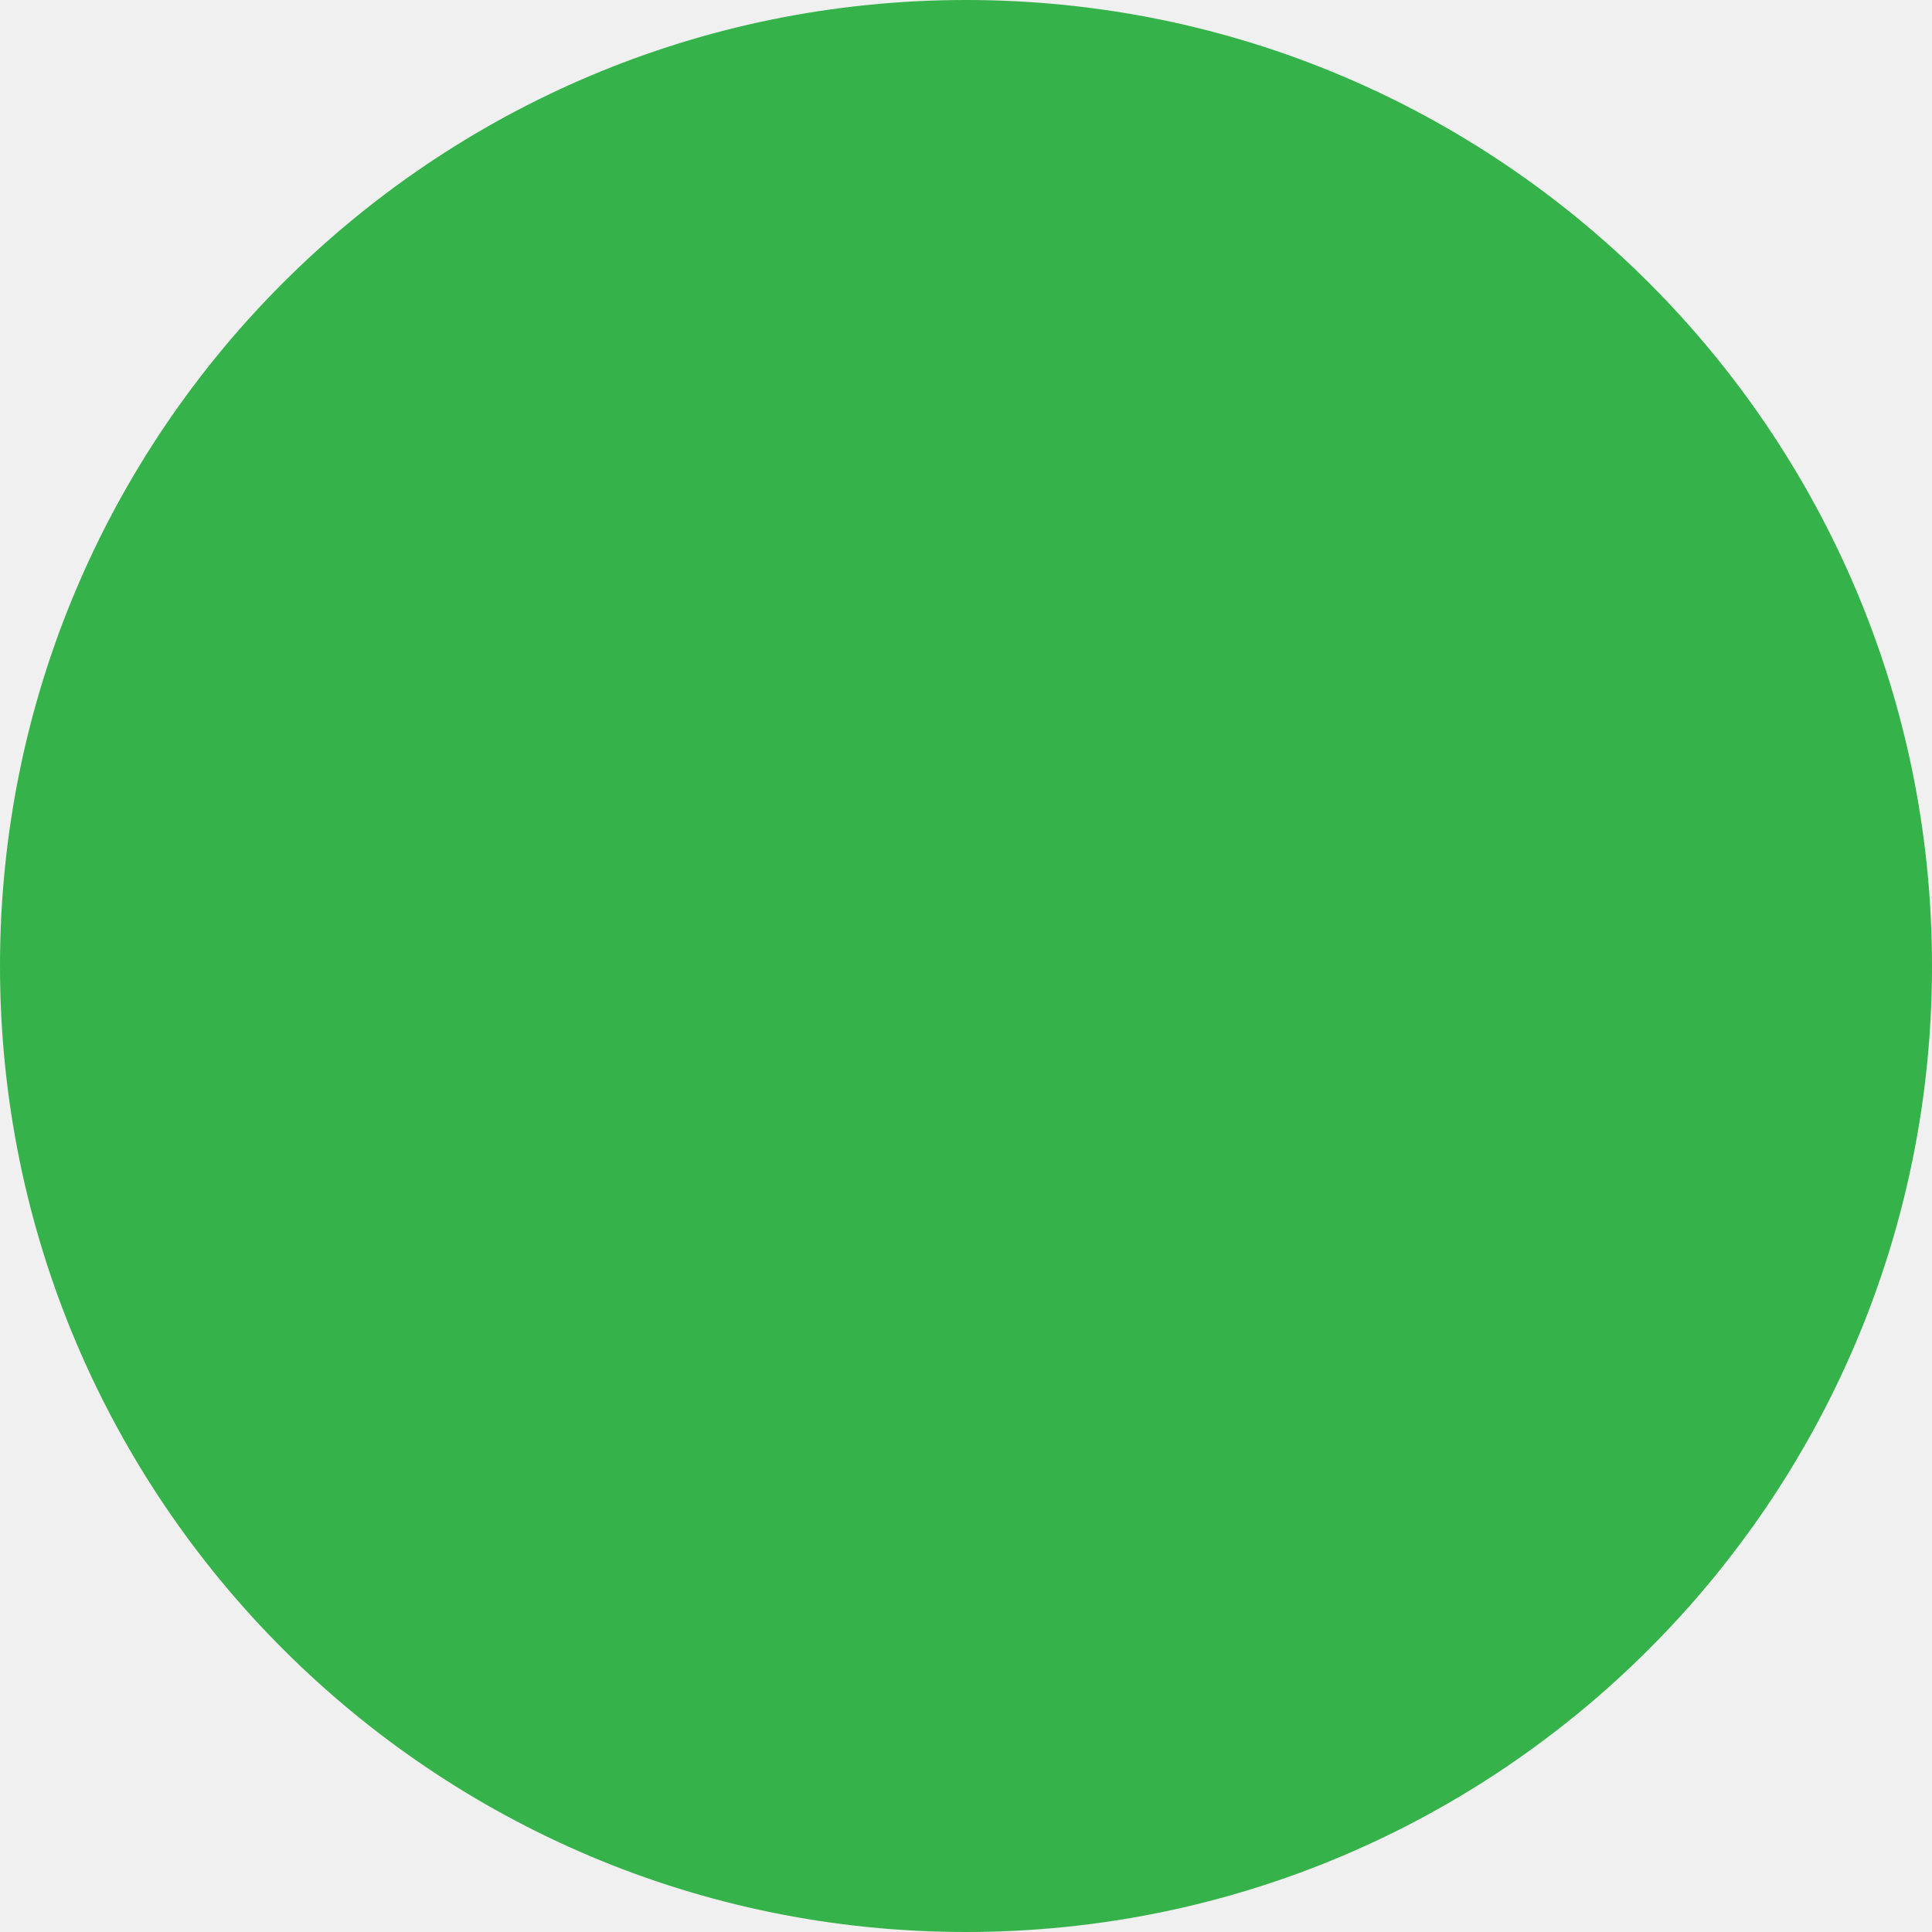
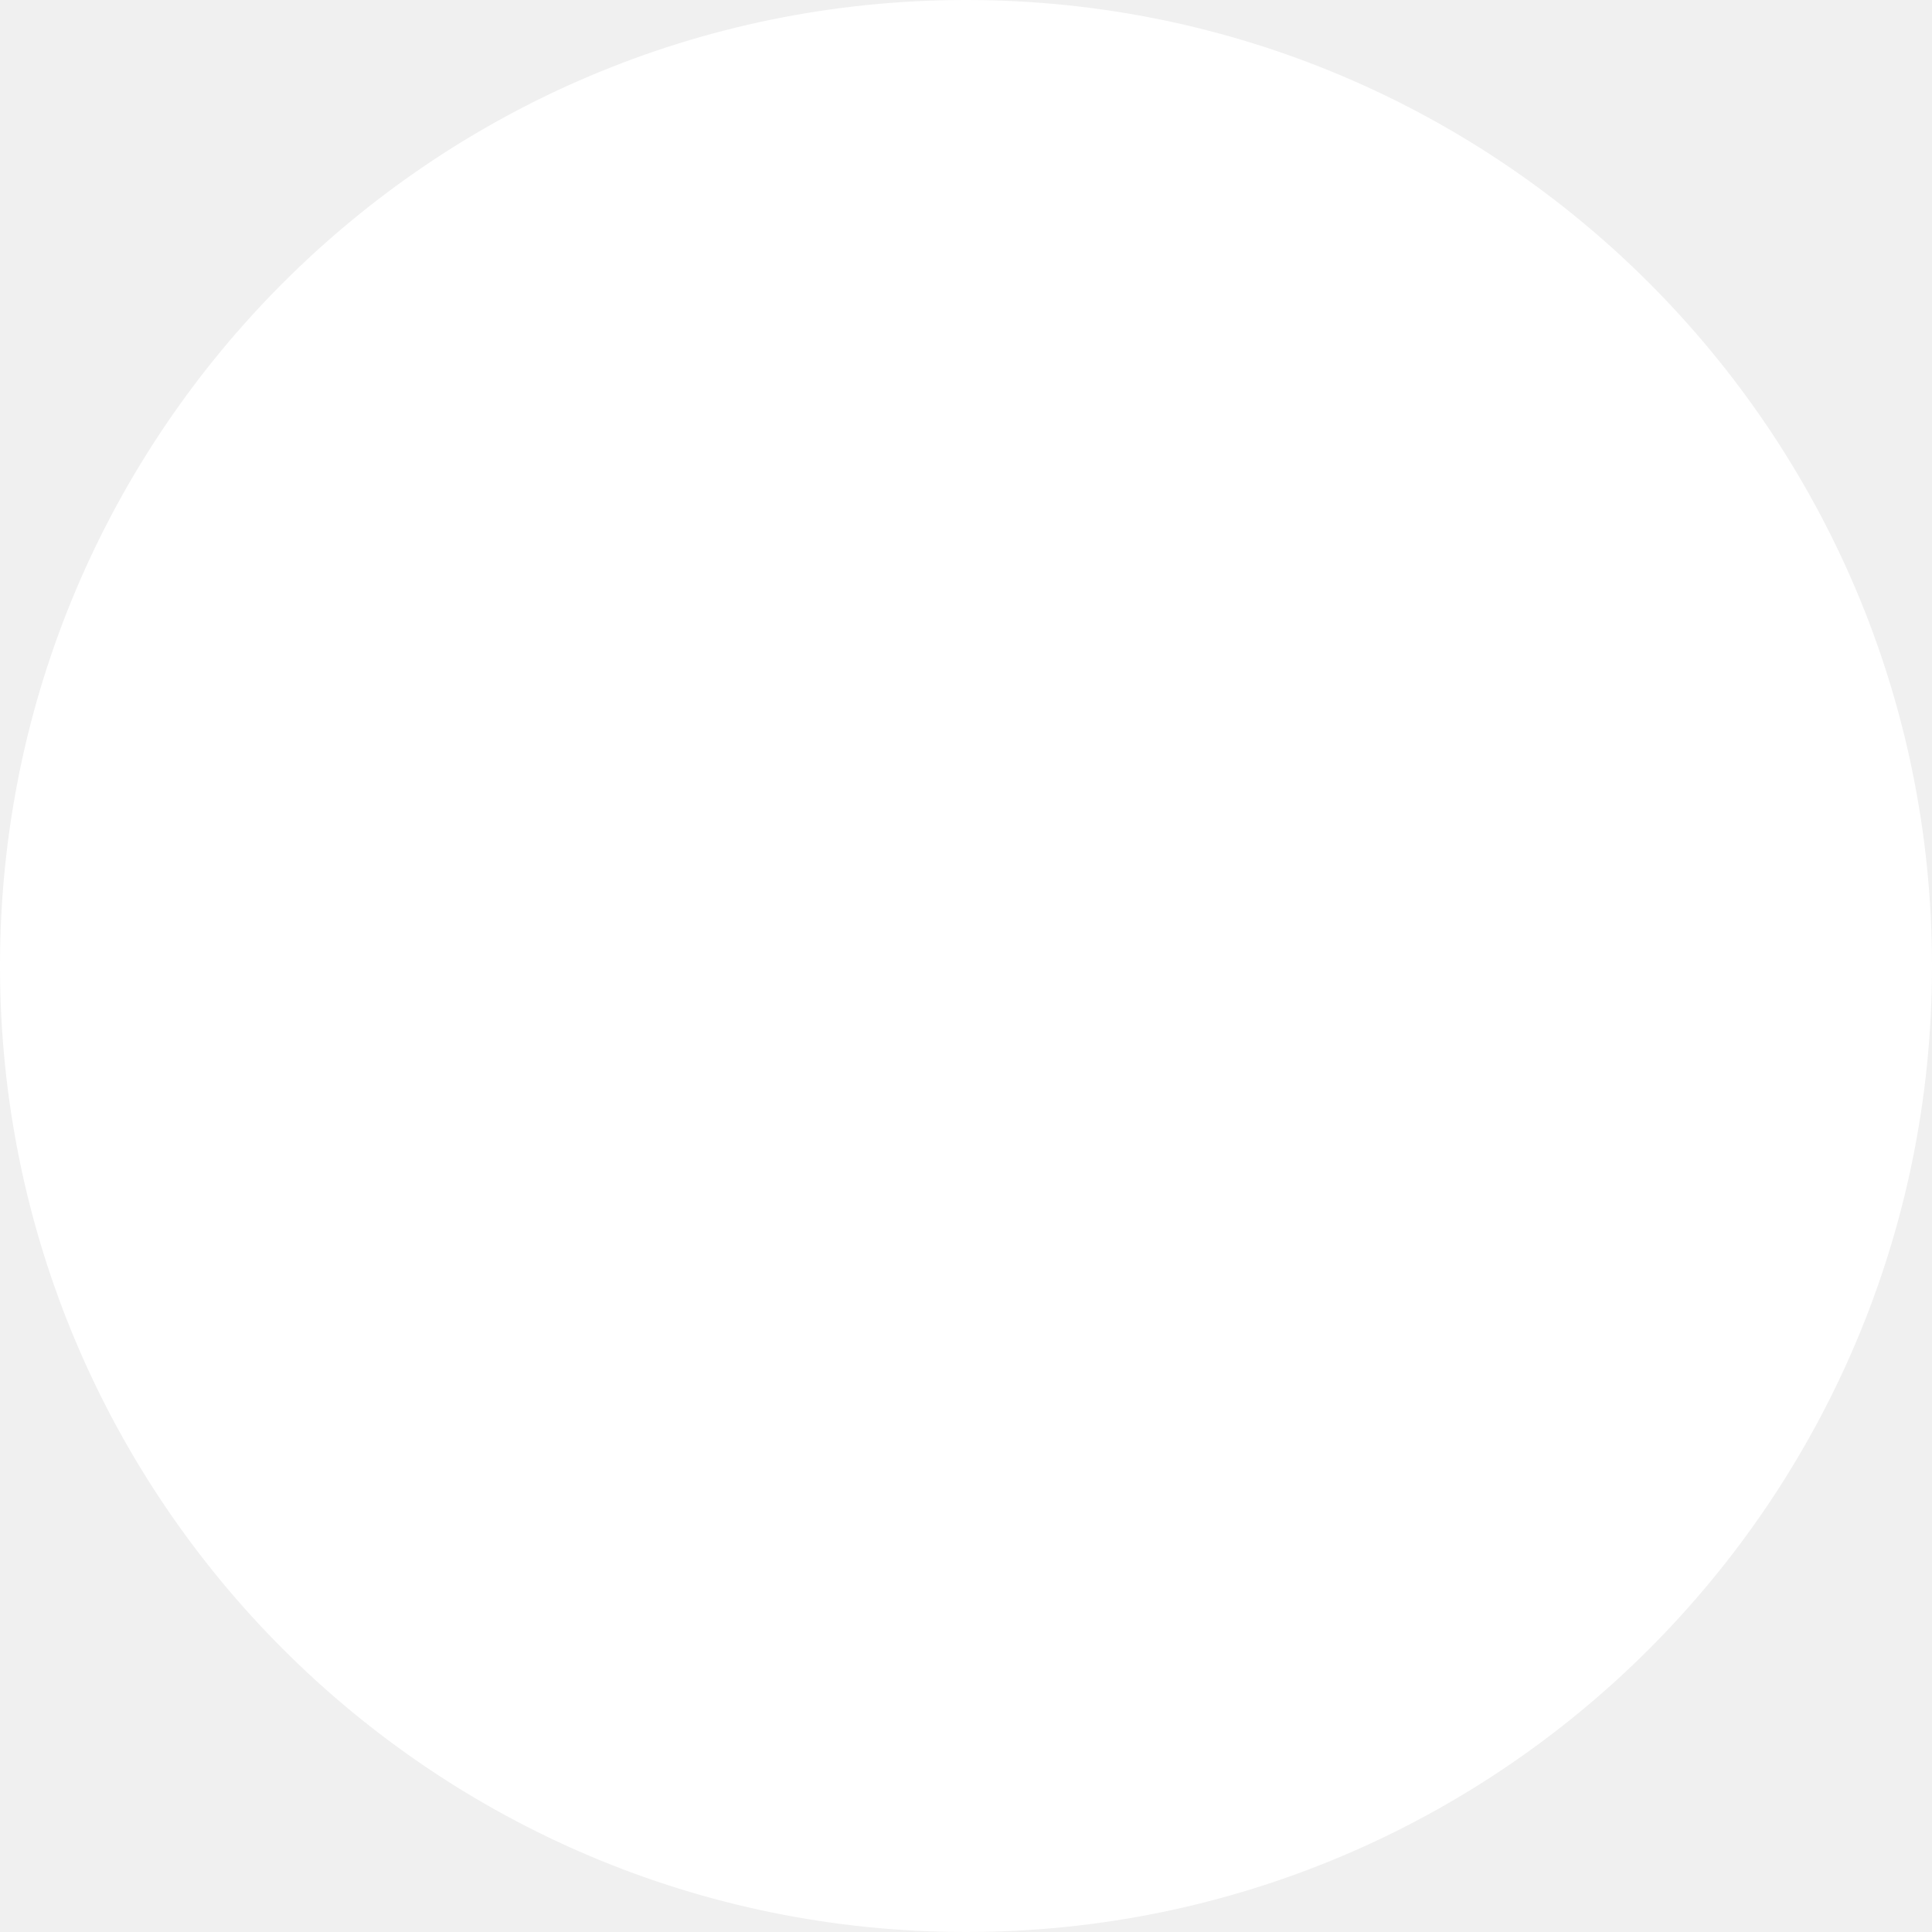
- <svg xmlns="http://www.w3.org/2000/svg" version="1.1" id="Layer_1" x="0px" y="0px" width="60px" height="60px" viewBox="0 0 60 60" enable-background="new 0 0 60 60" xml:space="preserve">
-   <path fill="#36B24A" d="M30,60C13.43,60,0,46.568,0,29.999C-0.001,13.431,13.431,0,30,0c16.568,0,30,13.431,30,30  C60,46.568,46.568,60,30,60z" />
+ <svg xmlns="http://www.w3.org/2000/svg" version="1.1" id="Layer_1" x="0px" y="0px" width="72px" height="72px" viewBox="0 0 72 72" enable-background="new 0 0 72 72" xml:space="preserve">
+   <path fill="#FFFFFF" d="M36,72C16.118,72,0,55.883,0,35.998C0,16.117,16.118,0,36,0s36,16.117,36,36S55.883,72,36,72z" />
</svg>
